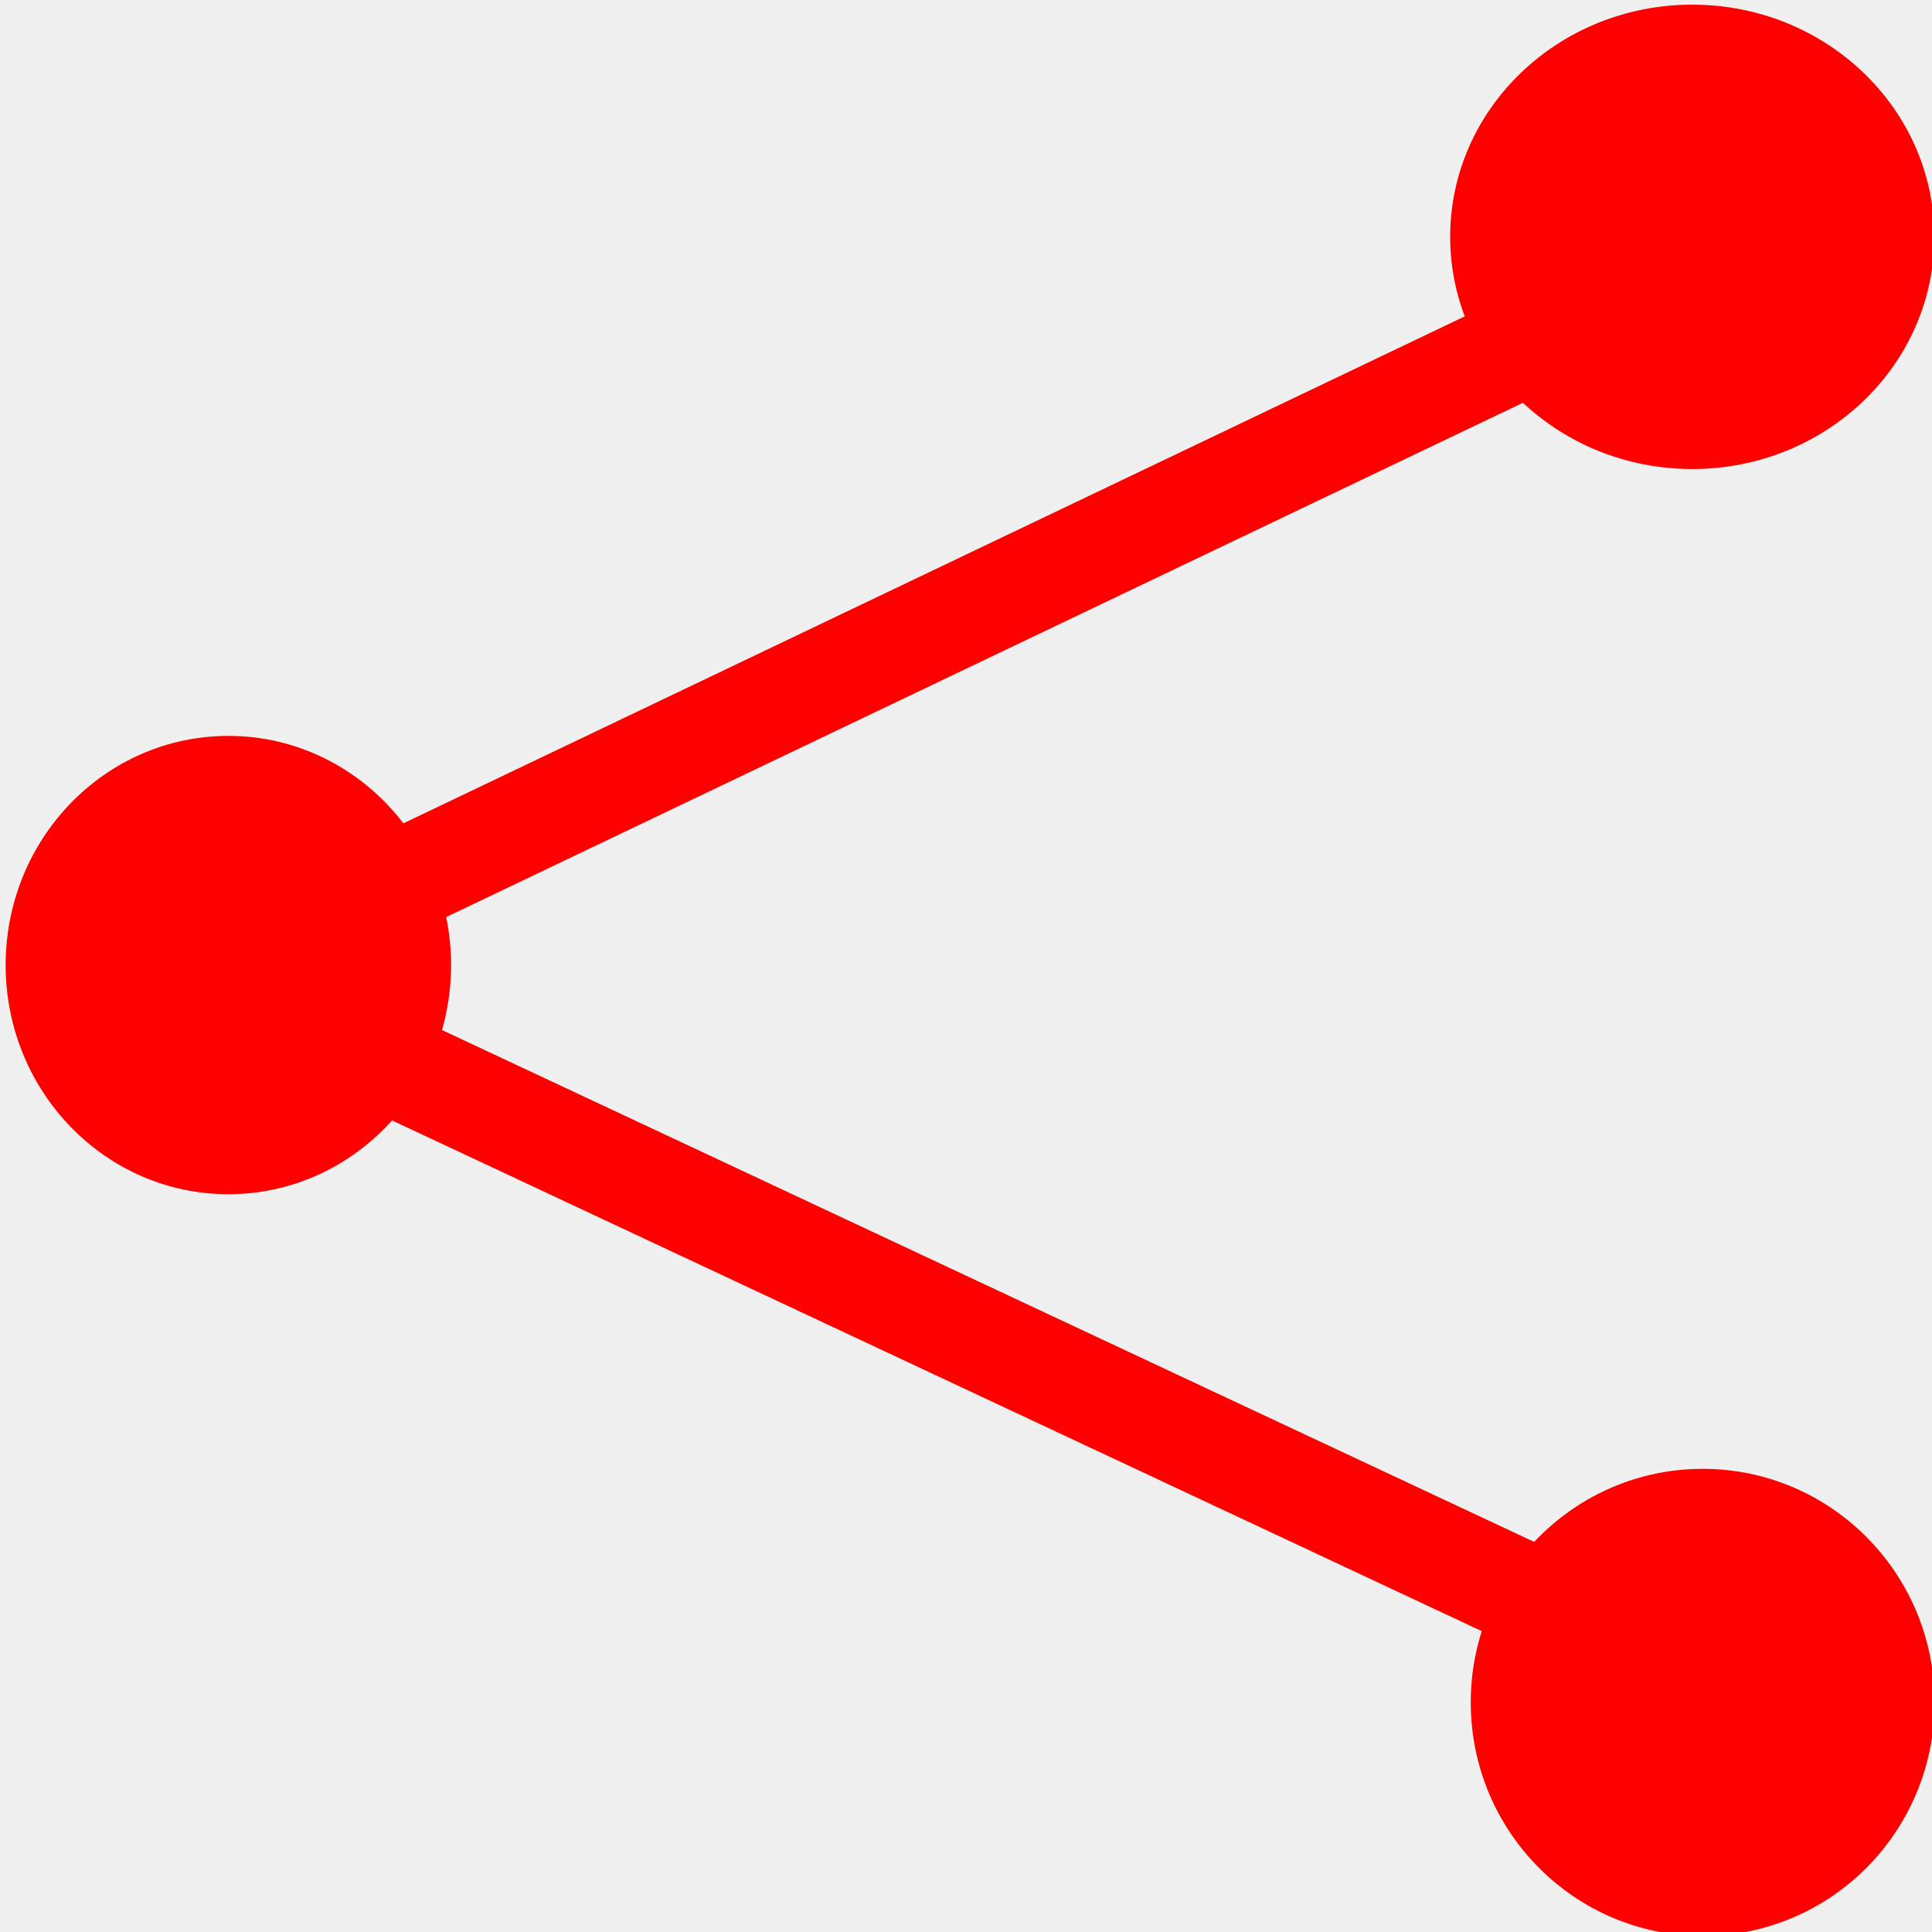
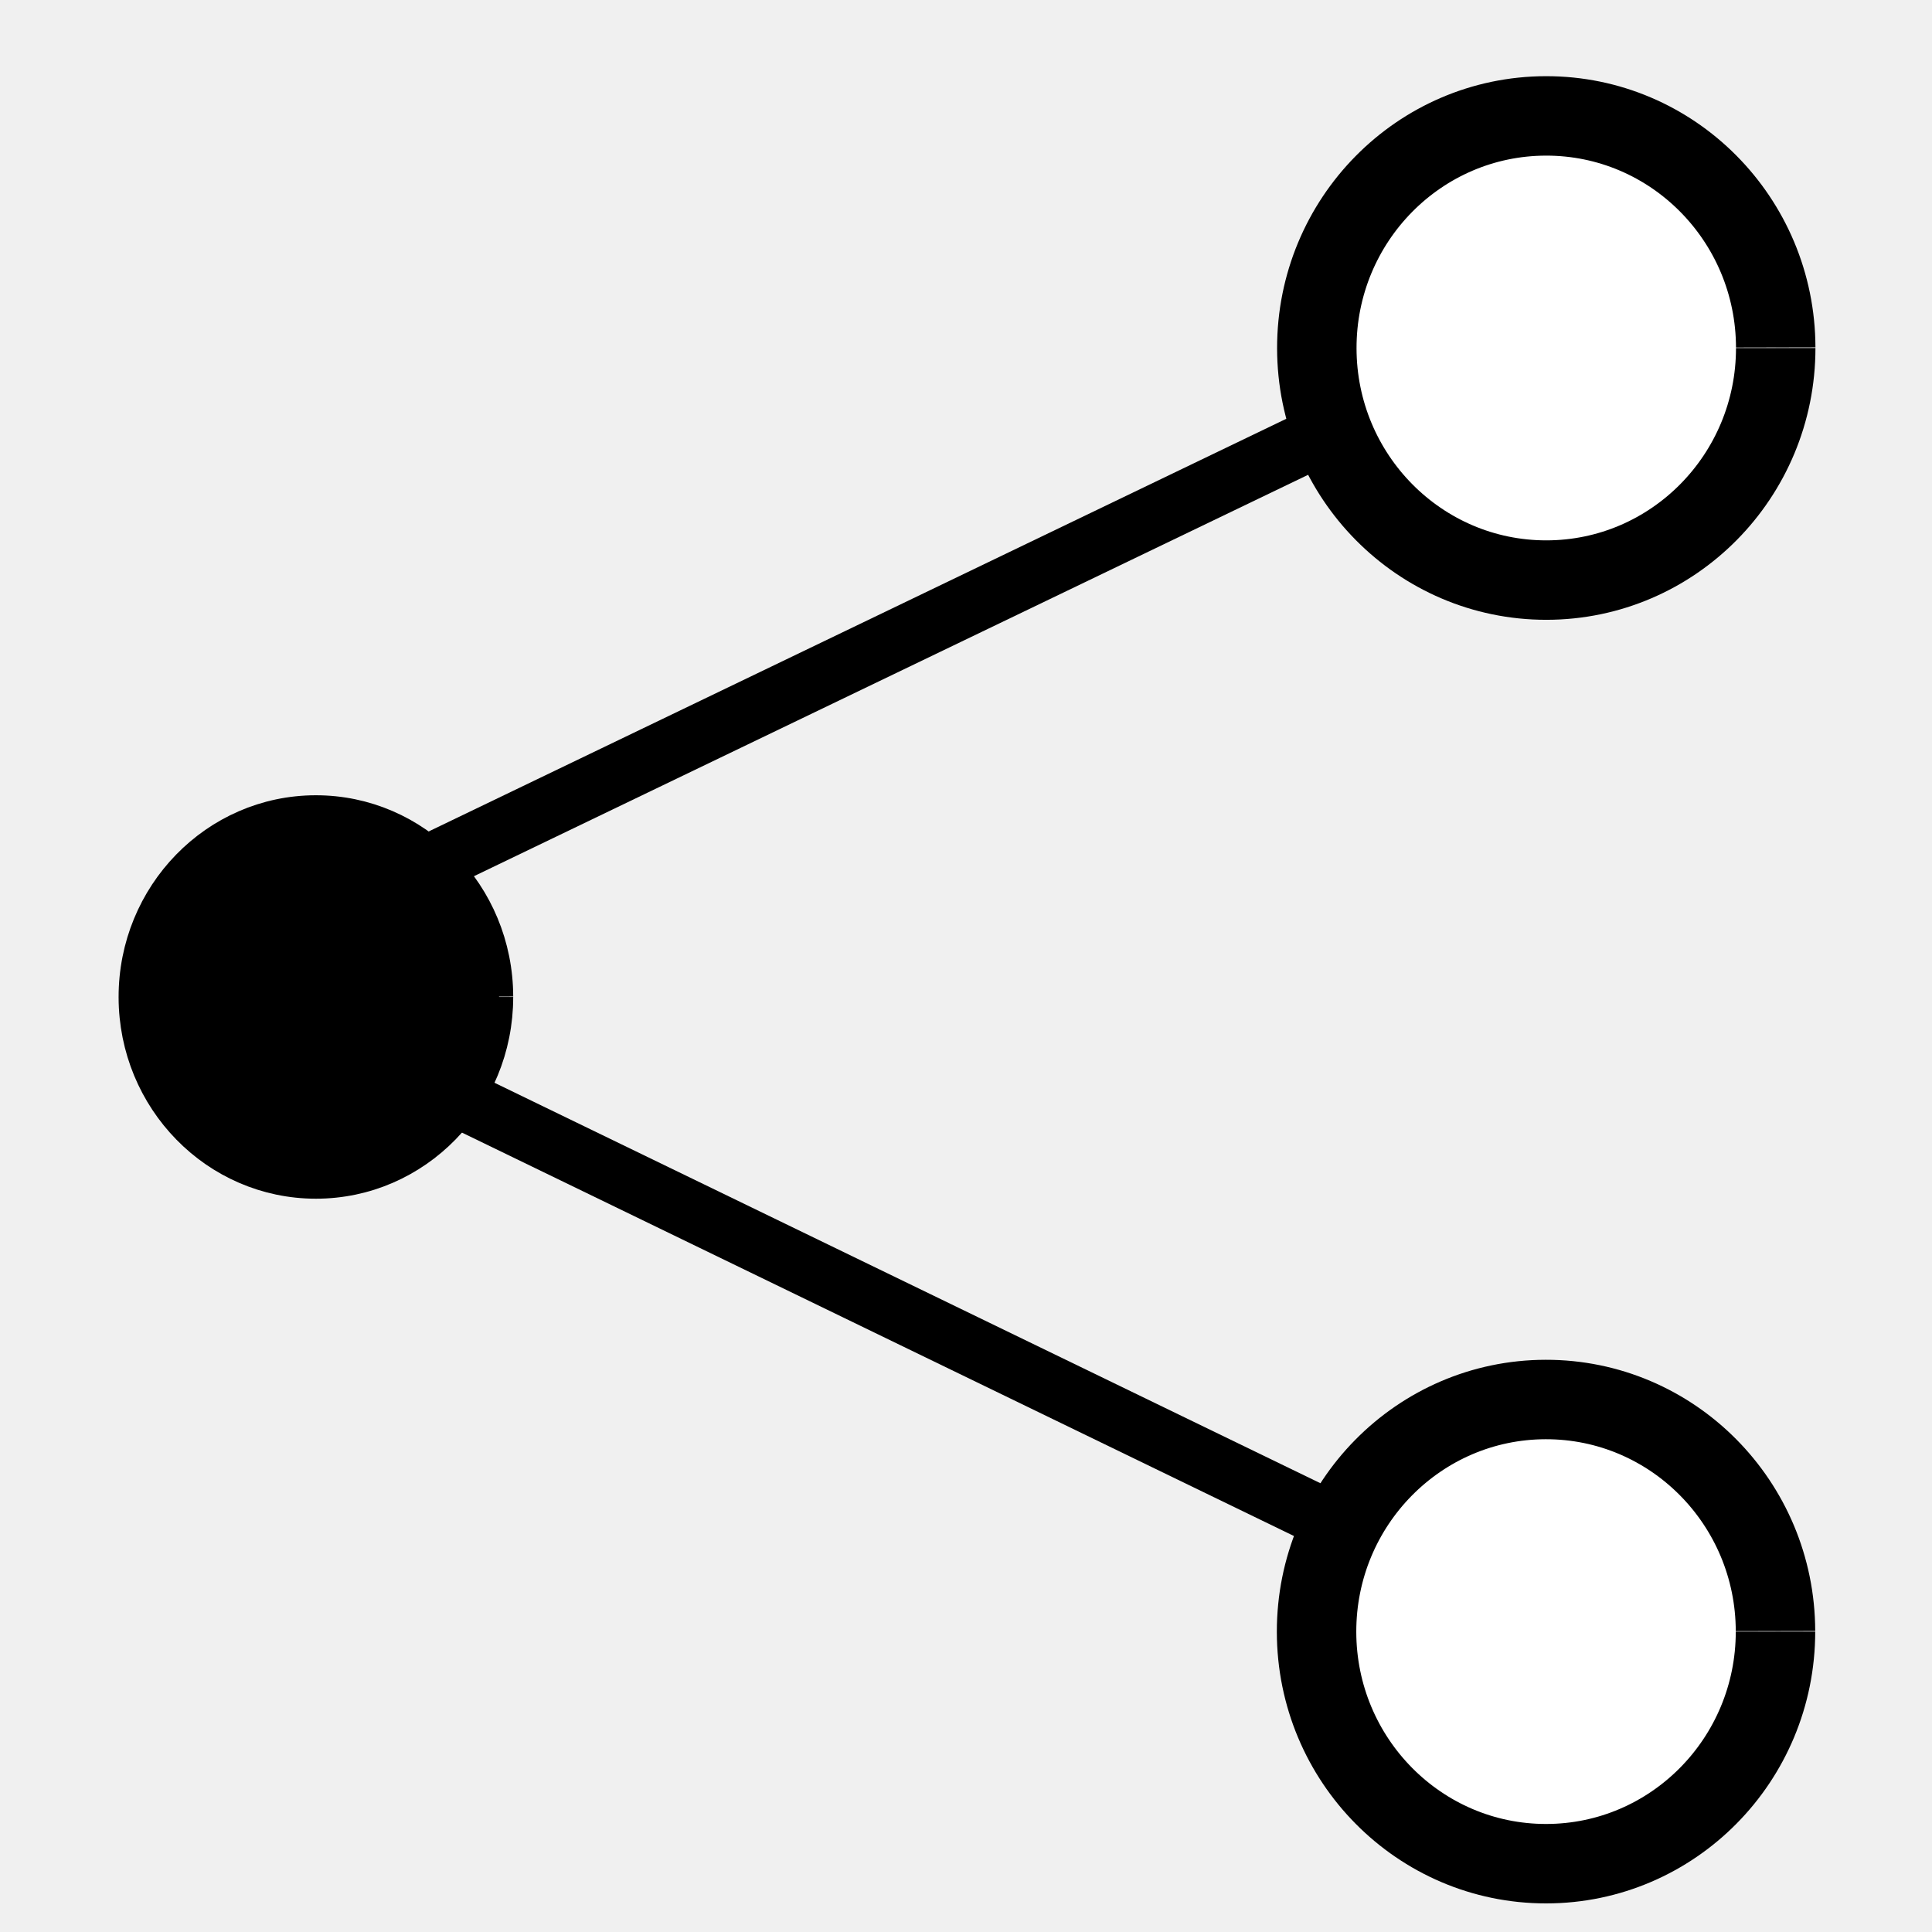
<svg xmlns="http://www.w3.org/2000/svg" width="100" height="100" viewBox="0 0 100 100" version="1.1" id="svg5">
  <defs id="defs2">
    </defs>
  <g id="layer1" transform="translate(-8.672832,-20.15974)">
-     <path style="fill:#ff0000;fill-rule:evenodd;stroke-width:0.265" id="path9622" d="M 32.021,70.111 A 11.528,11.861 0 0 1 20.5,81.972 11.528,11.861 0 0 1 8.965,70.125 11.528,11.861 0 0 1 20.473,58.25 11.528,11.861 0 0 1 32.021,70.084" />
-     <path style="fill:#ff0000;fill-rule:evenodd;stroke-width:0.265" id="path9626" d="M 108.793,32.418 A 12.53,12.018 0 0 1 96.27,44.436 12.53,12.018 0 0 1 83.734,32.432 12.53,12.018 0 0 1 96.242,20.401 12.53,12.018 0 0 1 108.793,32.391" />
-     <path style="fill:#ff0000;fill-rule:evenodd;stroke-width:0.265" id="path9630" d="M 108.809,108.276 A 12.005,12.089 0 0 1 96.811,120.365 12.005,12.089 0 0 1 84.799,108.29 12.005,12.089 0 0 1 96.784,96.187 12.005,12.089 0 0 1 108.809,108.249" />
-     <path style="fill:none;stroke:#ff0000;stroke-width:5.333;stroke-linecap:butt;stroke-linejoin:miter;stroke-miterlimit:4;stroke-dasharray:none;stroke-opacity:1" d="M 19.015,70.763 88.37,37.636" id="path9648" />
-     <path style="fill:none;stroke:#ff0000;stroke-width:5.333;stroke-linecap:butt;stroke-linejoin:miter;stroke-miterlimit:4;stroke-dasharray:none;stroke-opacity:1" d="M 18.775,70.432 92.479,104.975" id="path10015" />
+     <path style="fill:none;stroke:#000000;stroke-width:3.103;stroke-linecap:butt;stroke-linejoin:miter;stroke-miterlimit:4;stroke-dasharray:none;stroke-opacity:1" d="M 19.107,70.573 93.576,34.74" id="path9648" />
+     <path style="fill:#000000;fill-opacity:1;stroke:#000000;stroke-width:1.467;stroke-linejoin:round" id="path47443" d="m 34.503,71.763 a 9.479,9.708 0 0 1 -9.474,9.708 9.479,9.708 0 0 1 -9.484,-9.696 9.479,9.708 0 0 1 9.463,-9.719 9.479,9.708 0 0 1 9.495,9.685" />
+     <path style="fill:#ffffff;fill-opacity:1;stroke:#000000;stroke-width:4.112;stroke-linejoin:round;stroke-miterlimit:4;stroke-dasharray:none" id="path48420" d="M 100.584,38.172 A 11.877,12.013 0 0 1 88.714,50.185 11.877,12.013 0 0 1 76.831,38.186 11.877,12.013 0 0 1 88.687,26.159 11.877,12.013 0 0 1 100.584,38.144" />
+     <path style="fill:none;stroke:#000000;stroke-width:3.056;stroke-linecap:butt;stroke-linejoin:miter;stroke-miterlimit:4;stroke-dasharray:none;stroke-opacity:1" d="M 19.089,70.542 93.447,106.596" id="path48494" />
+     <path style="fill:#ffffff;fill-opacity:1;stroke:#000000;stroke-width:4.112;stroke-linejoin:round;stroke-miterlimit:4;stroke-dasharray:none" id="path48502" d="M 100.572,104.611 A 11.877,12.013 0 0 1 88.701,116.624 11.877,12.013 0 0 1 76.818,104.624 11.877,12.013 0 0 1 88.674,92.598 11.877,12.013 0 0 1 100.572,104.583" />
  </g>
</svg>
